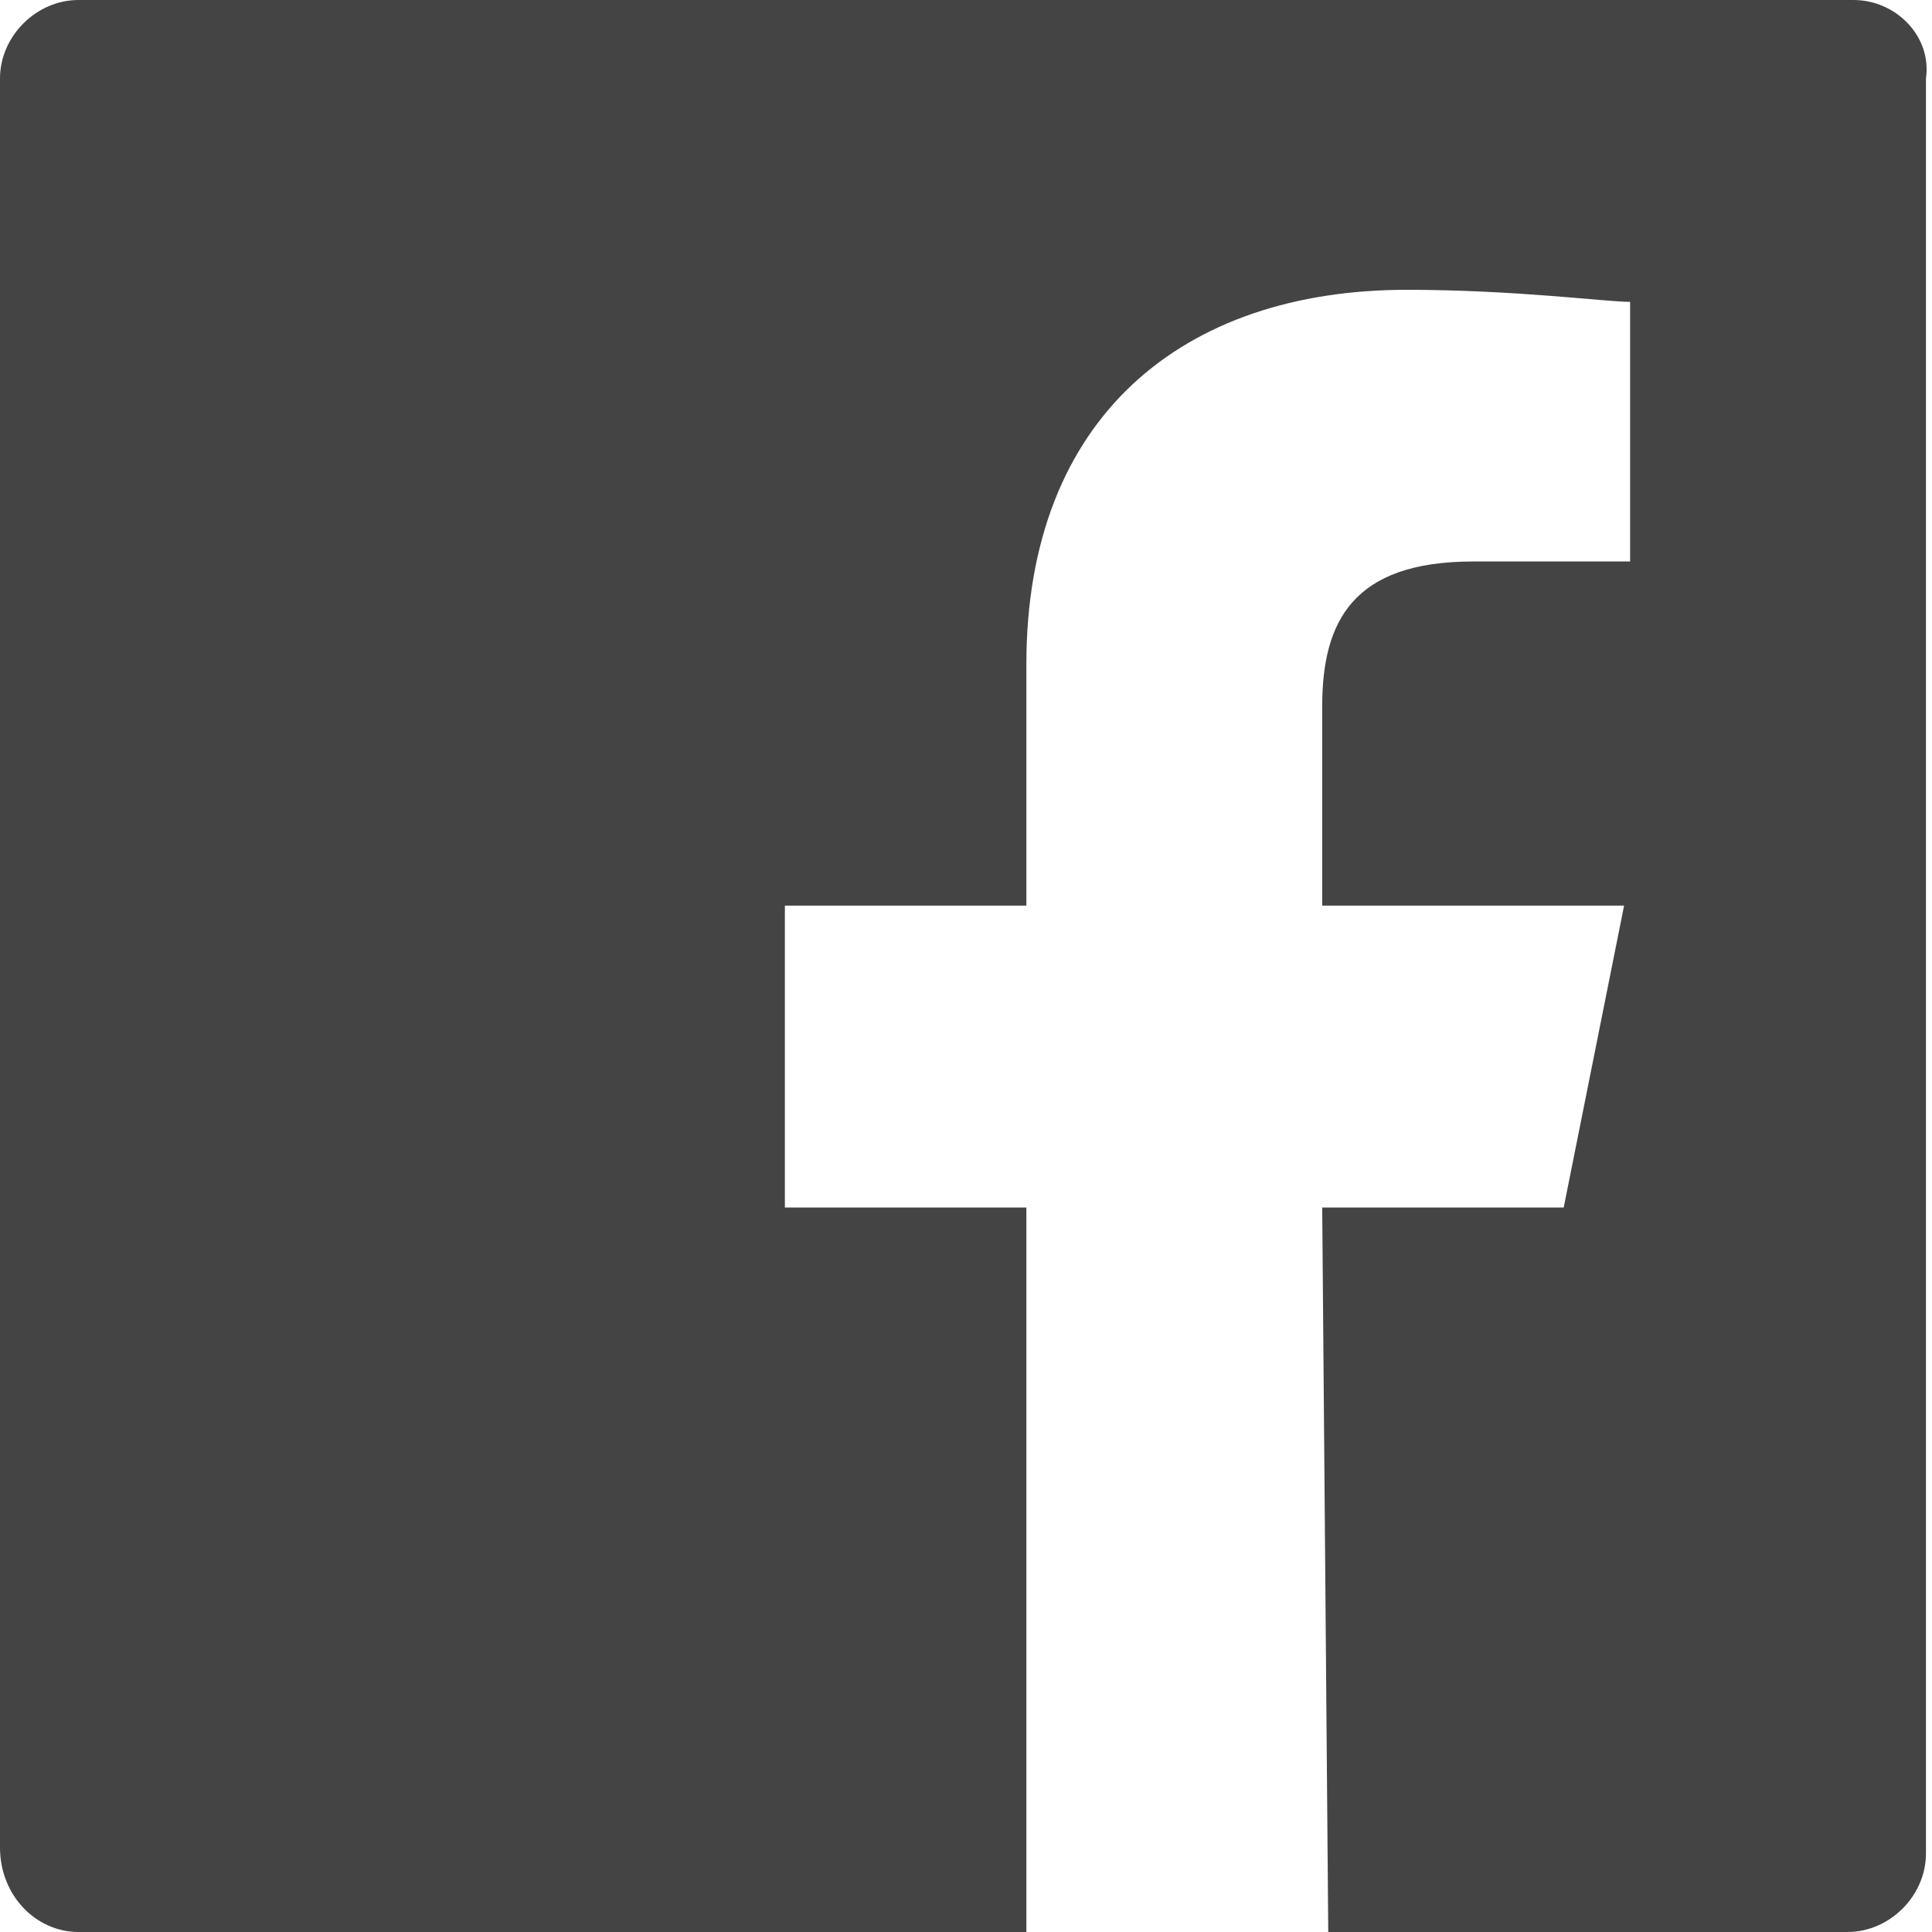
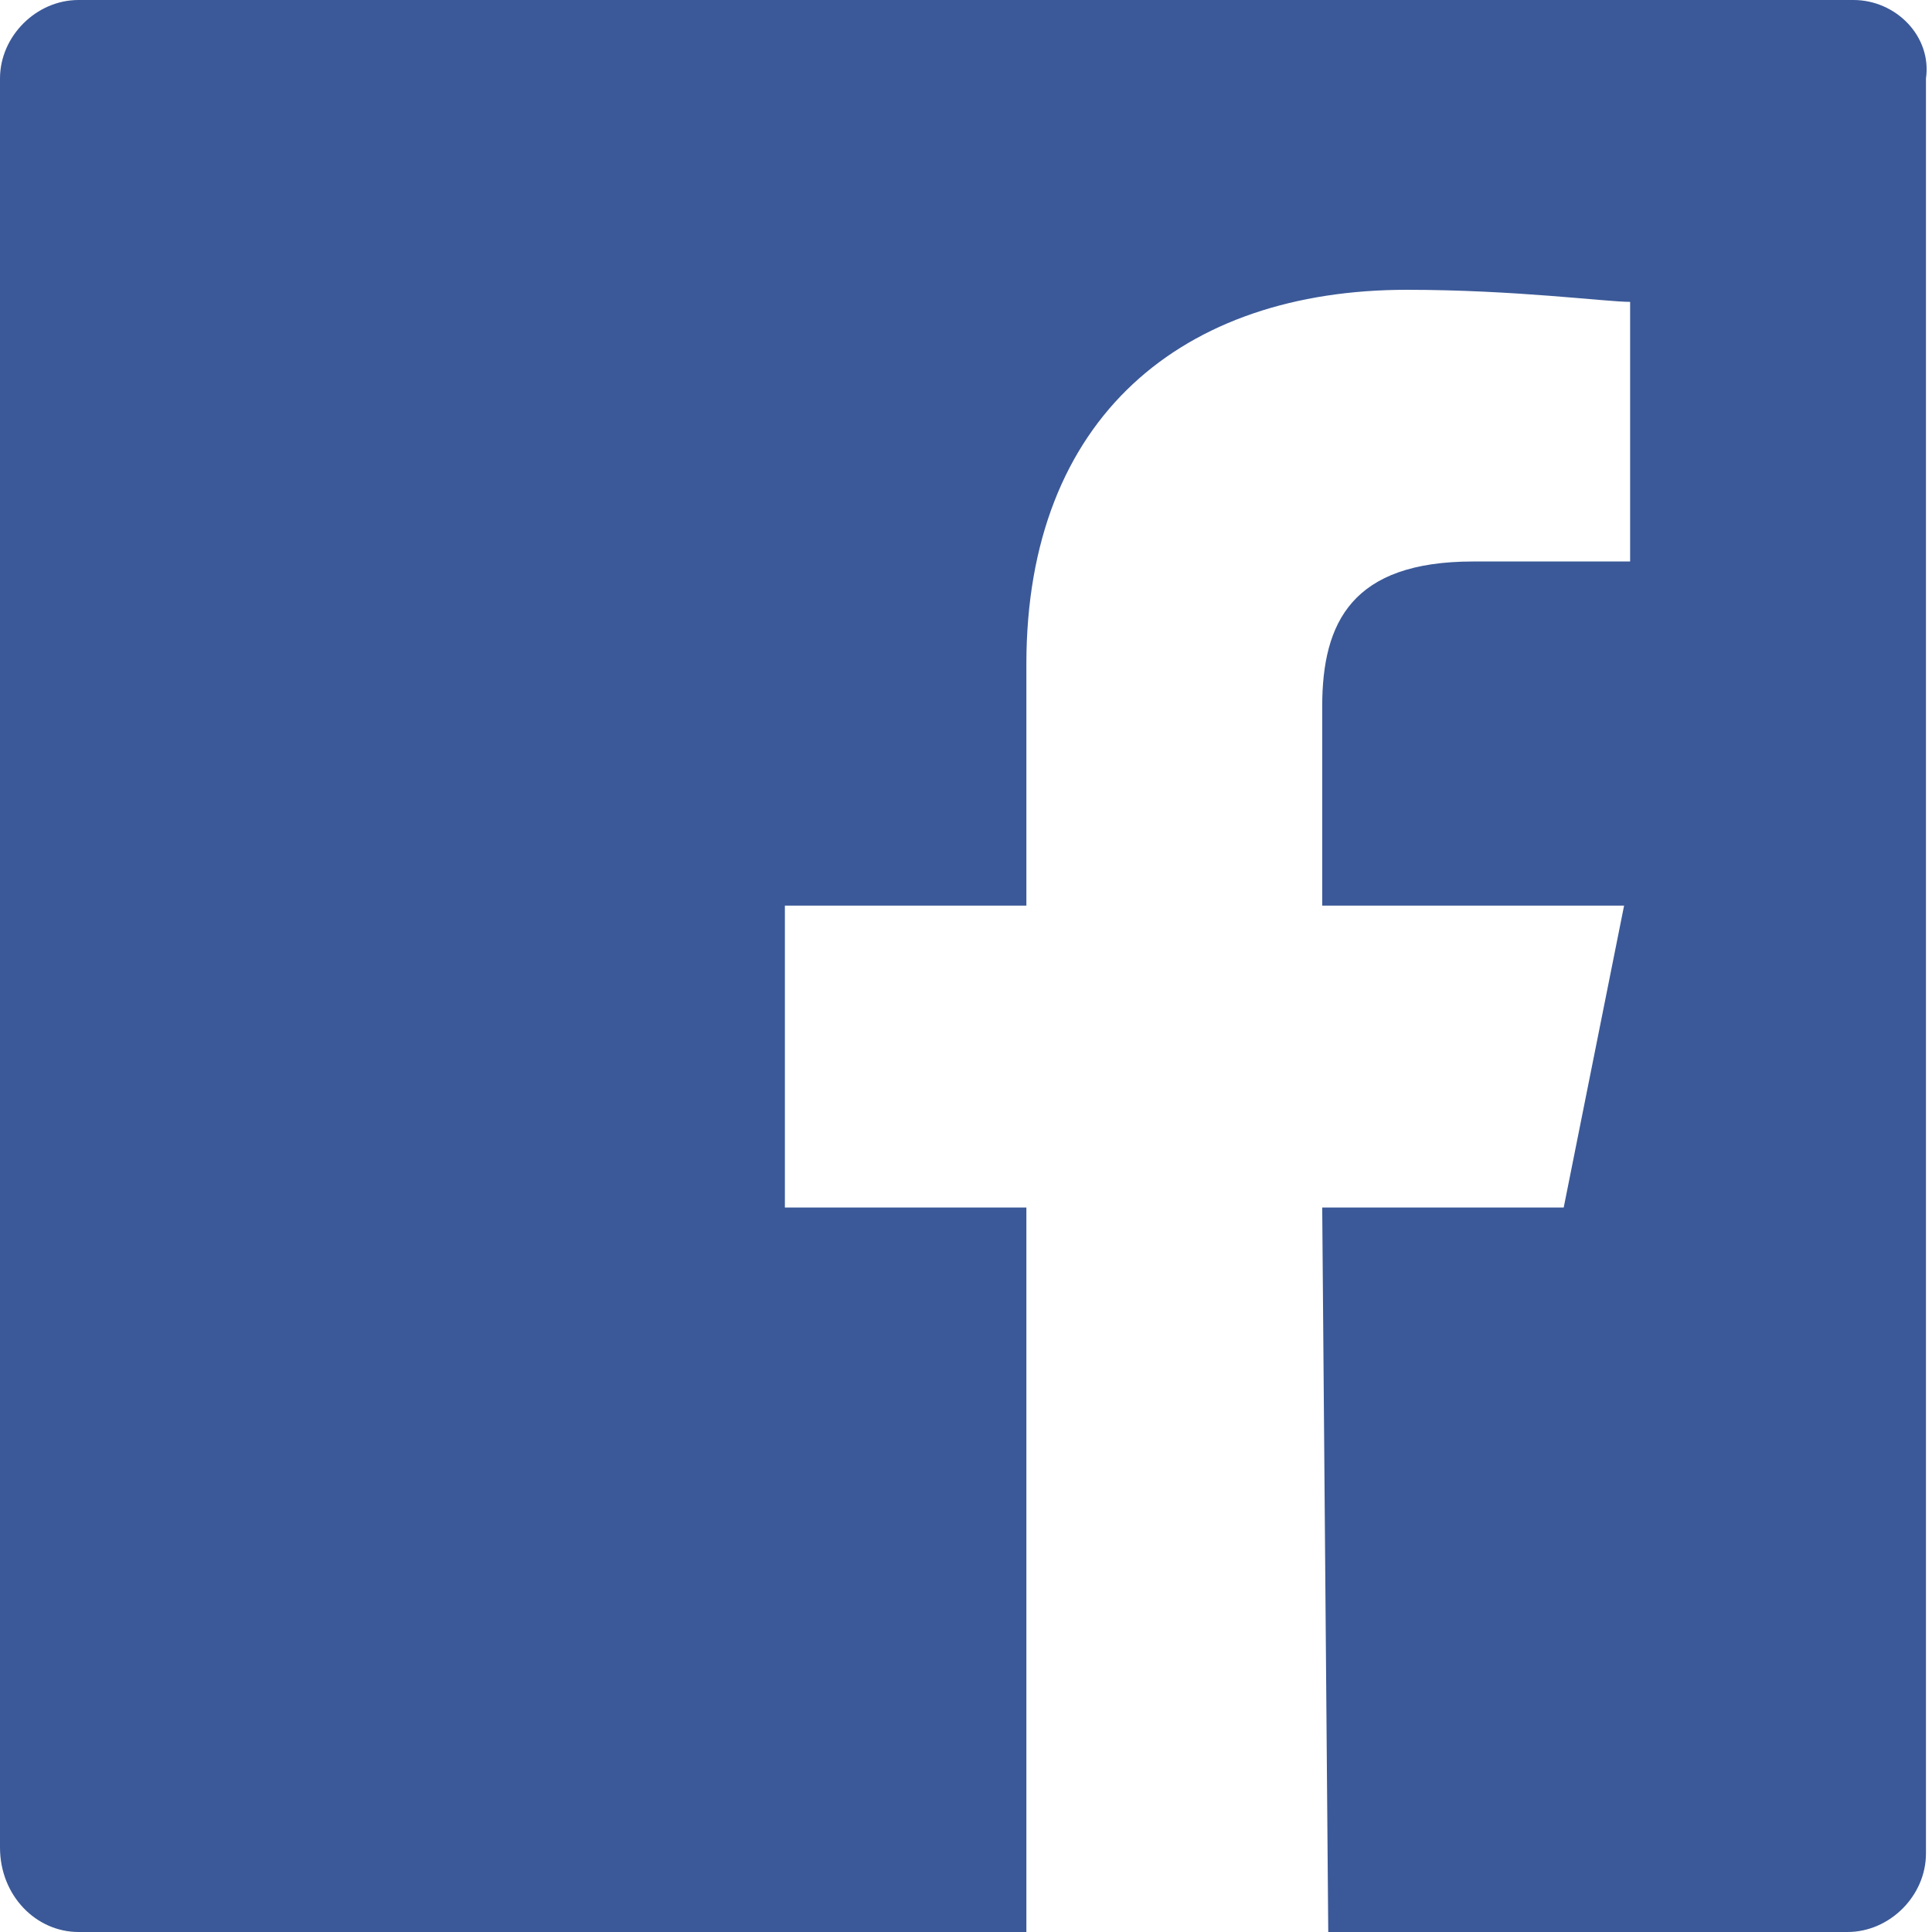
<svg xmlns="http://www.w3.org/2000/svg" version="1.1" id="Layer_1" x="0px" y="0px" width="32px" height="32px" viewBox="0 0 32 32" enable-background="new 0 0 32 32" xml:space="preserve">
-   <path id="White_2_" fill="#444444" d="M30.7,0H1.3C0.6,0,0,0.6,0,1.3v29.3C0,31.4,0.6,32,1.3,32H17V20h-4v-5h4v-4  c0-4.1,2.6-6.2,6.3-6.2C25.1,4.8,26.6,5,27,5v4.3l-2.6,0c-2,0-2.5,1-2.5,2.4V15h5l-1,5h-4l0.1,12h8.6c0.7,0,1.3-0.6,1.3-1.3V1.3  C32,0.6,31.4,0,30.7,0z" />
+   <path id="White_2_" fill="#3B5998" d="M30.7,0H1.3C0.6,0,0,0.6,0,1.3v29.3C0,31.4,0.6,32,1.3,32H17V20h-4v-5h4v-4  c0-4.1,2.6-6.2,6.3-6.2C25.1,4.8,26.6,5,27,5v4.3l-2.6,0c-2,0-2.5,1-2.5,2.4V15h5l-1,5h-4l0.1,12h8.6c0.7,0,1.3-0.6,1.3-1.3V1.3  C32,0.6,31.4,0,30.7,0z" />
</svg>
